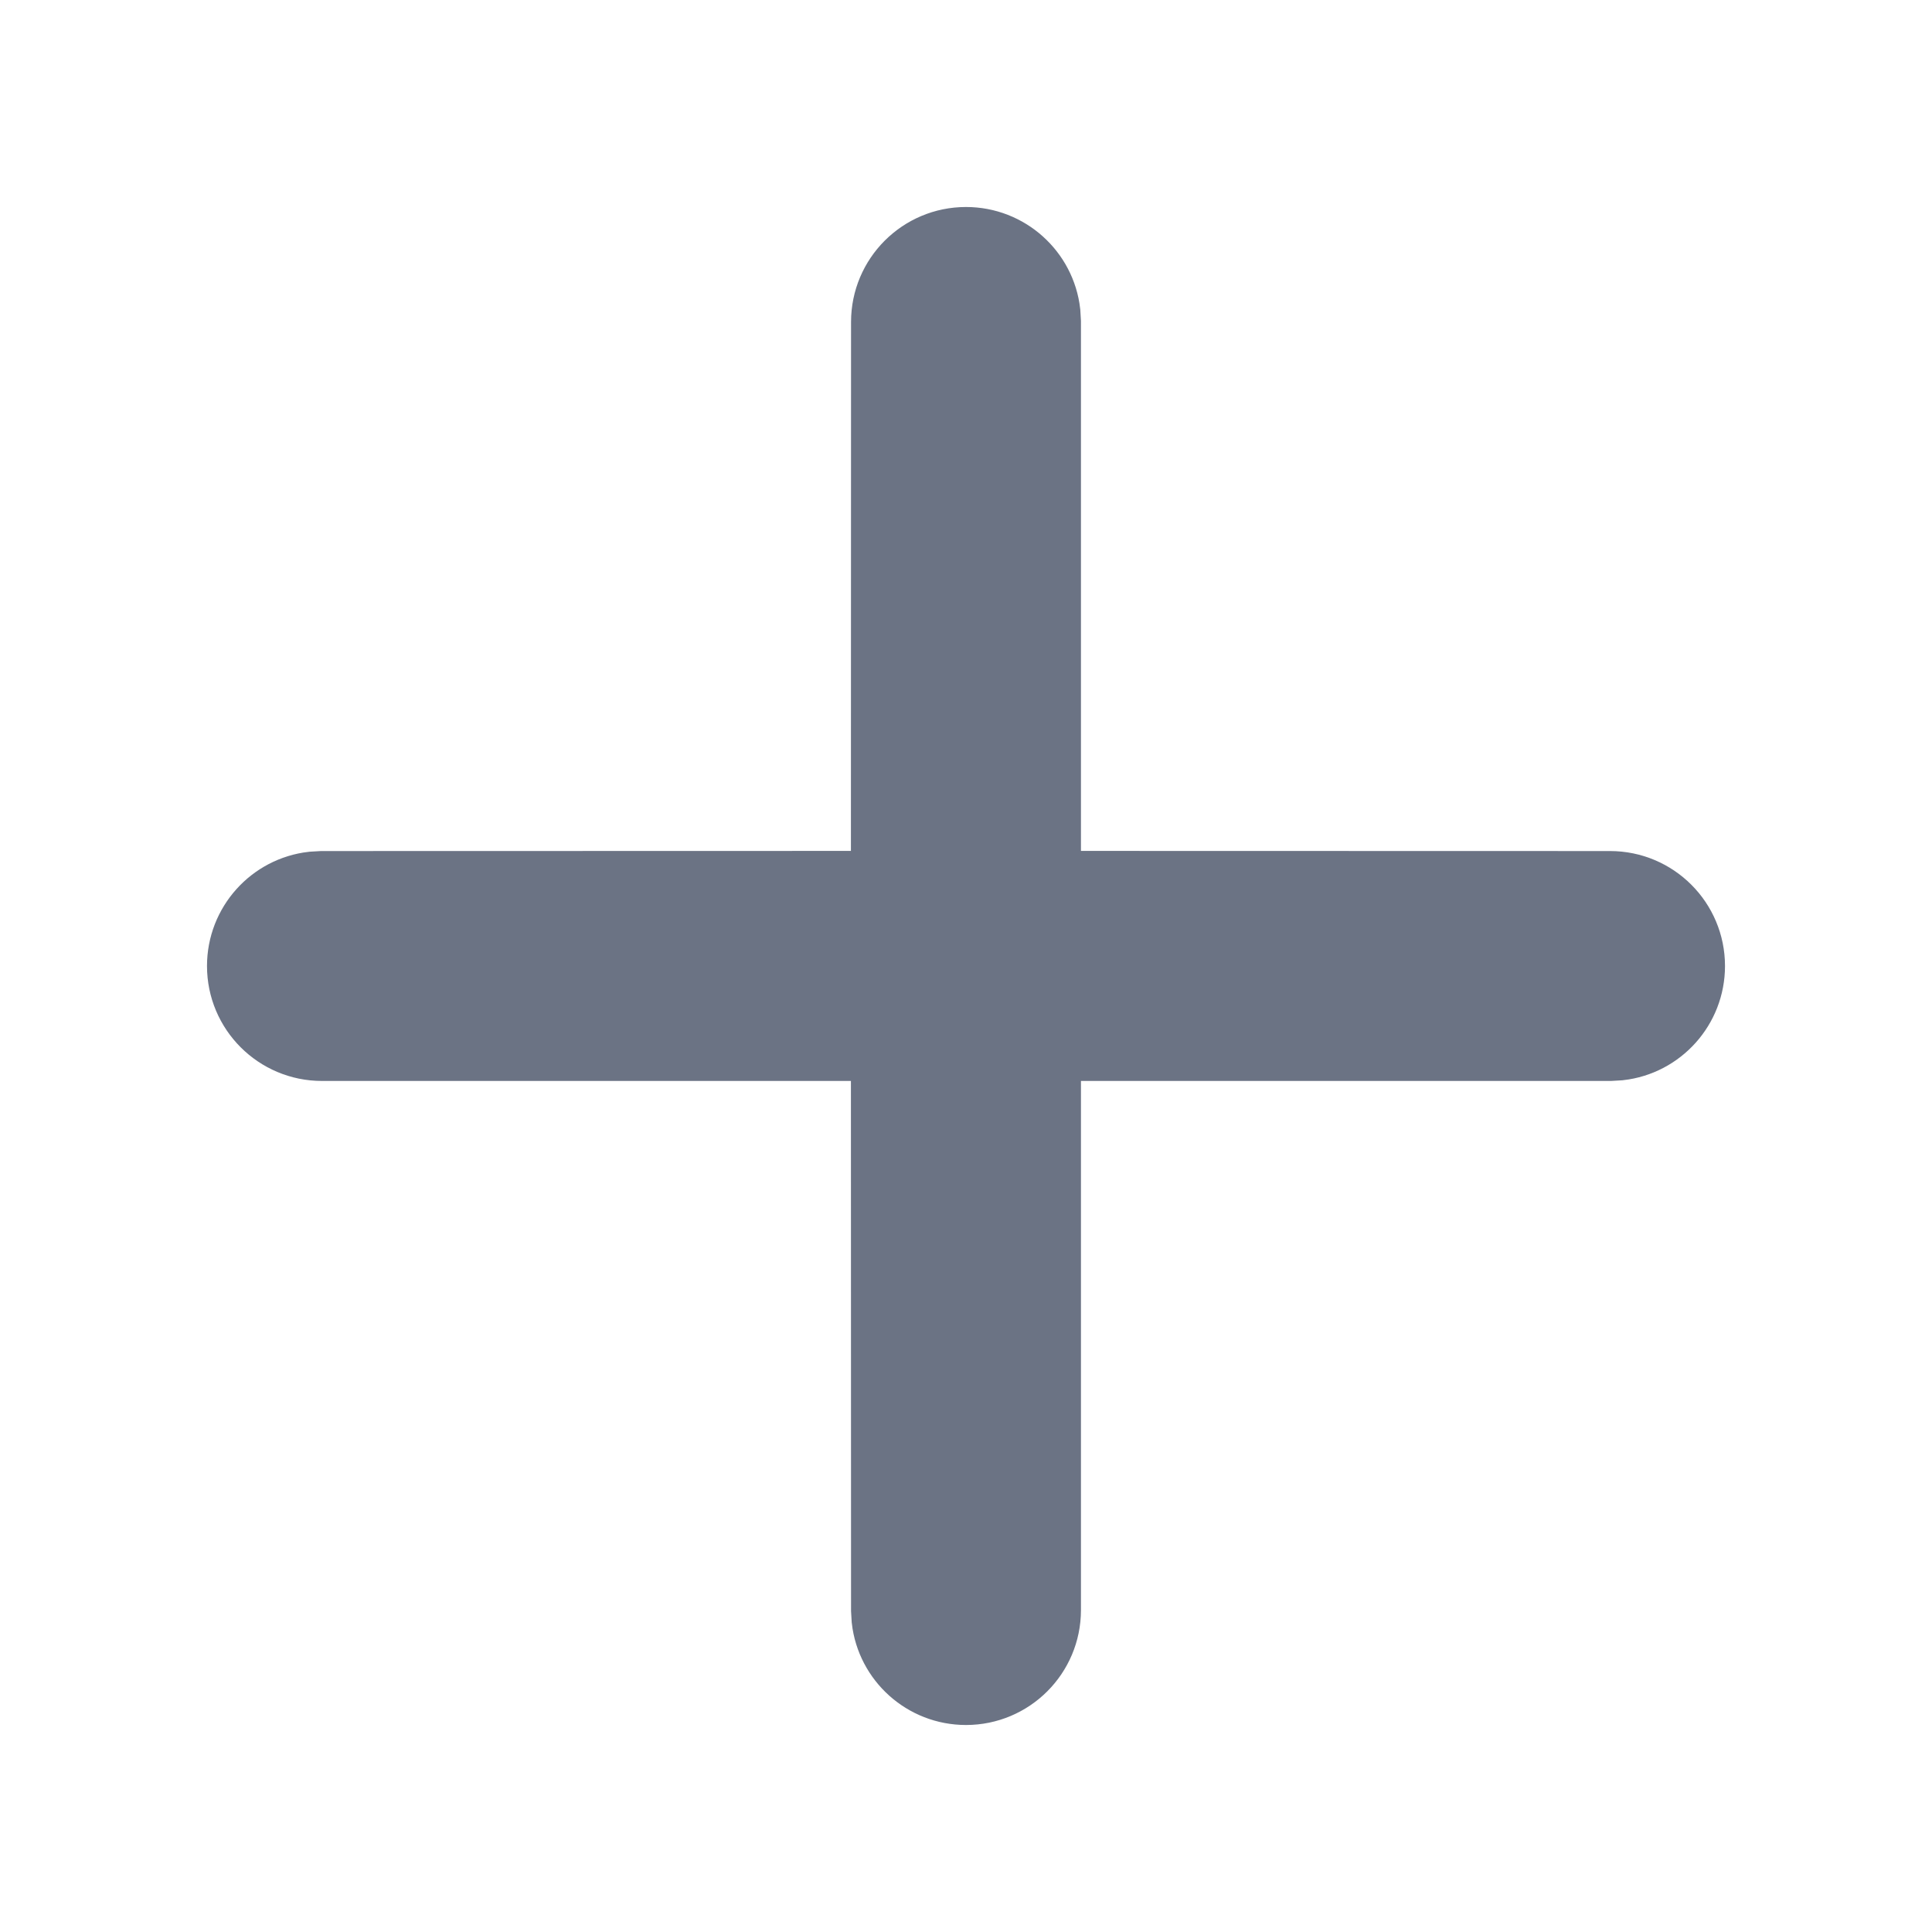
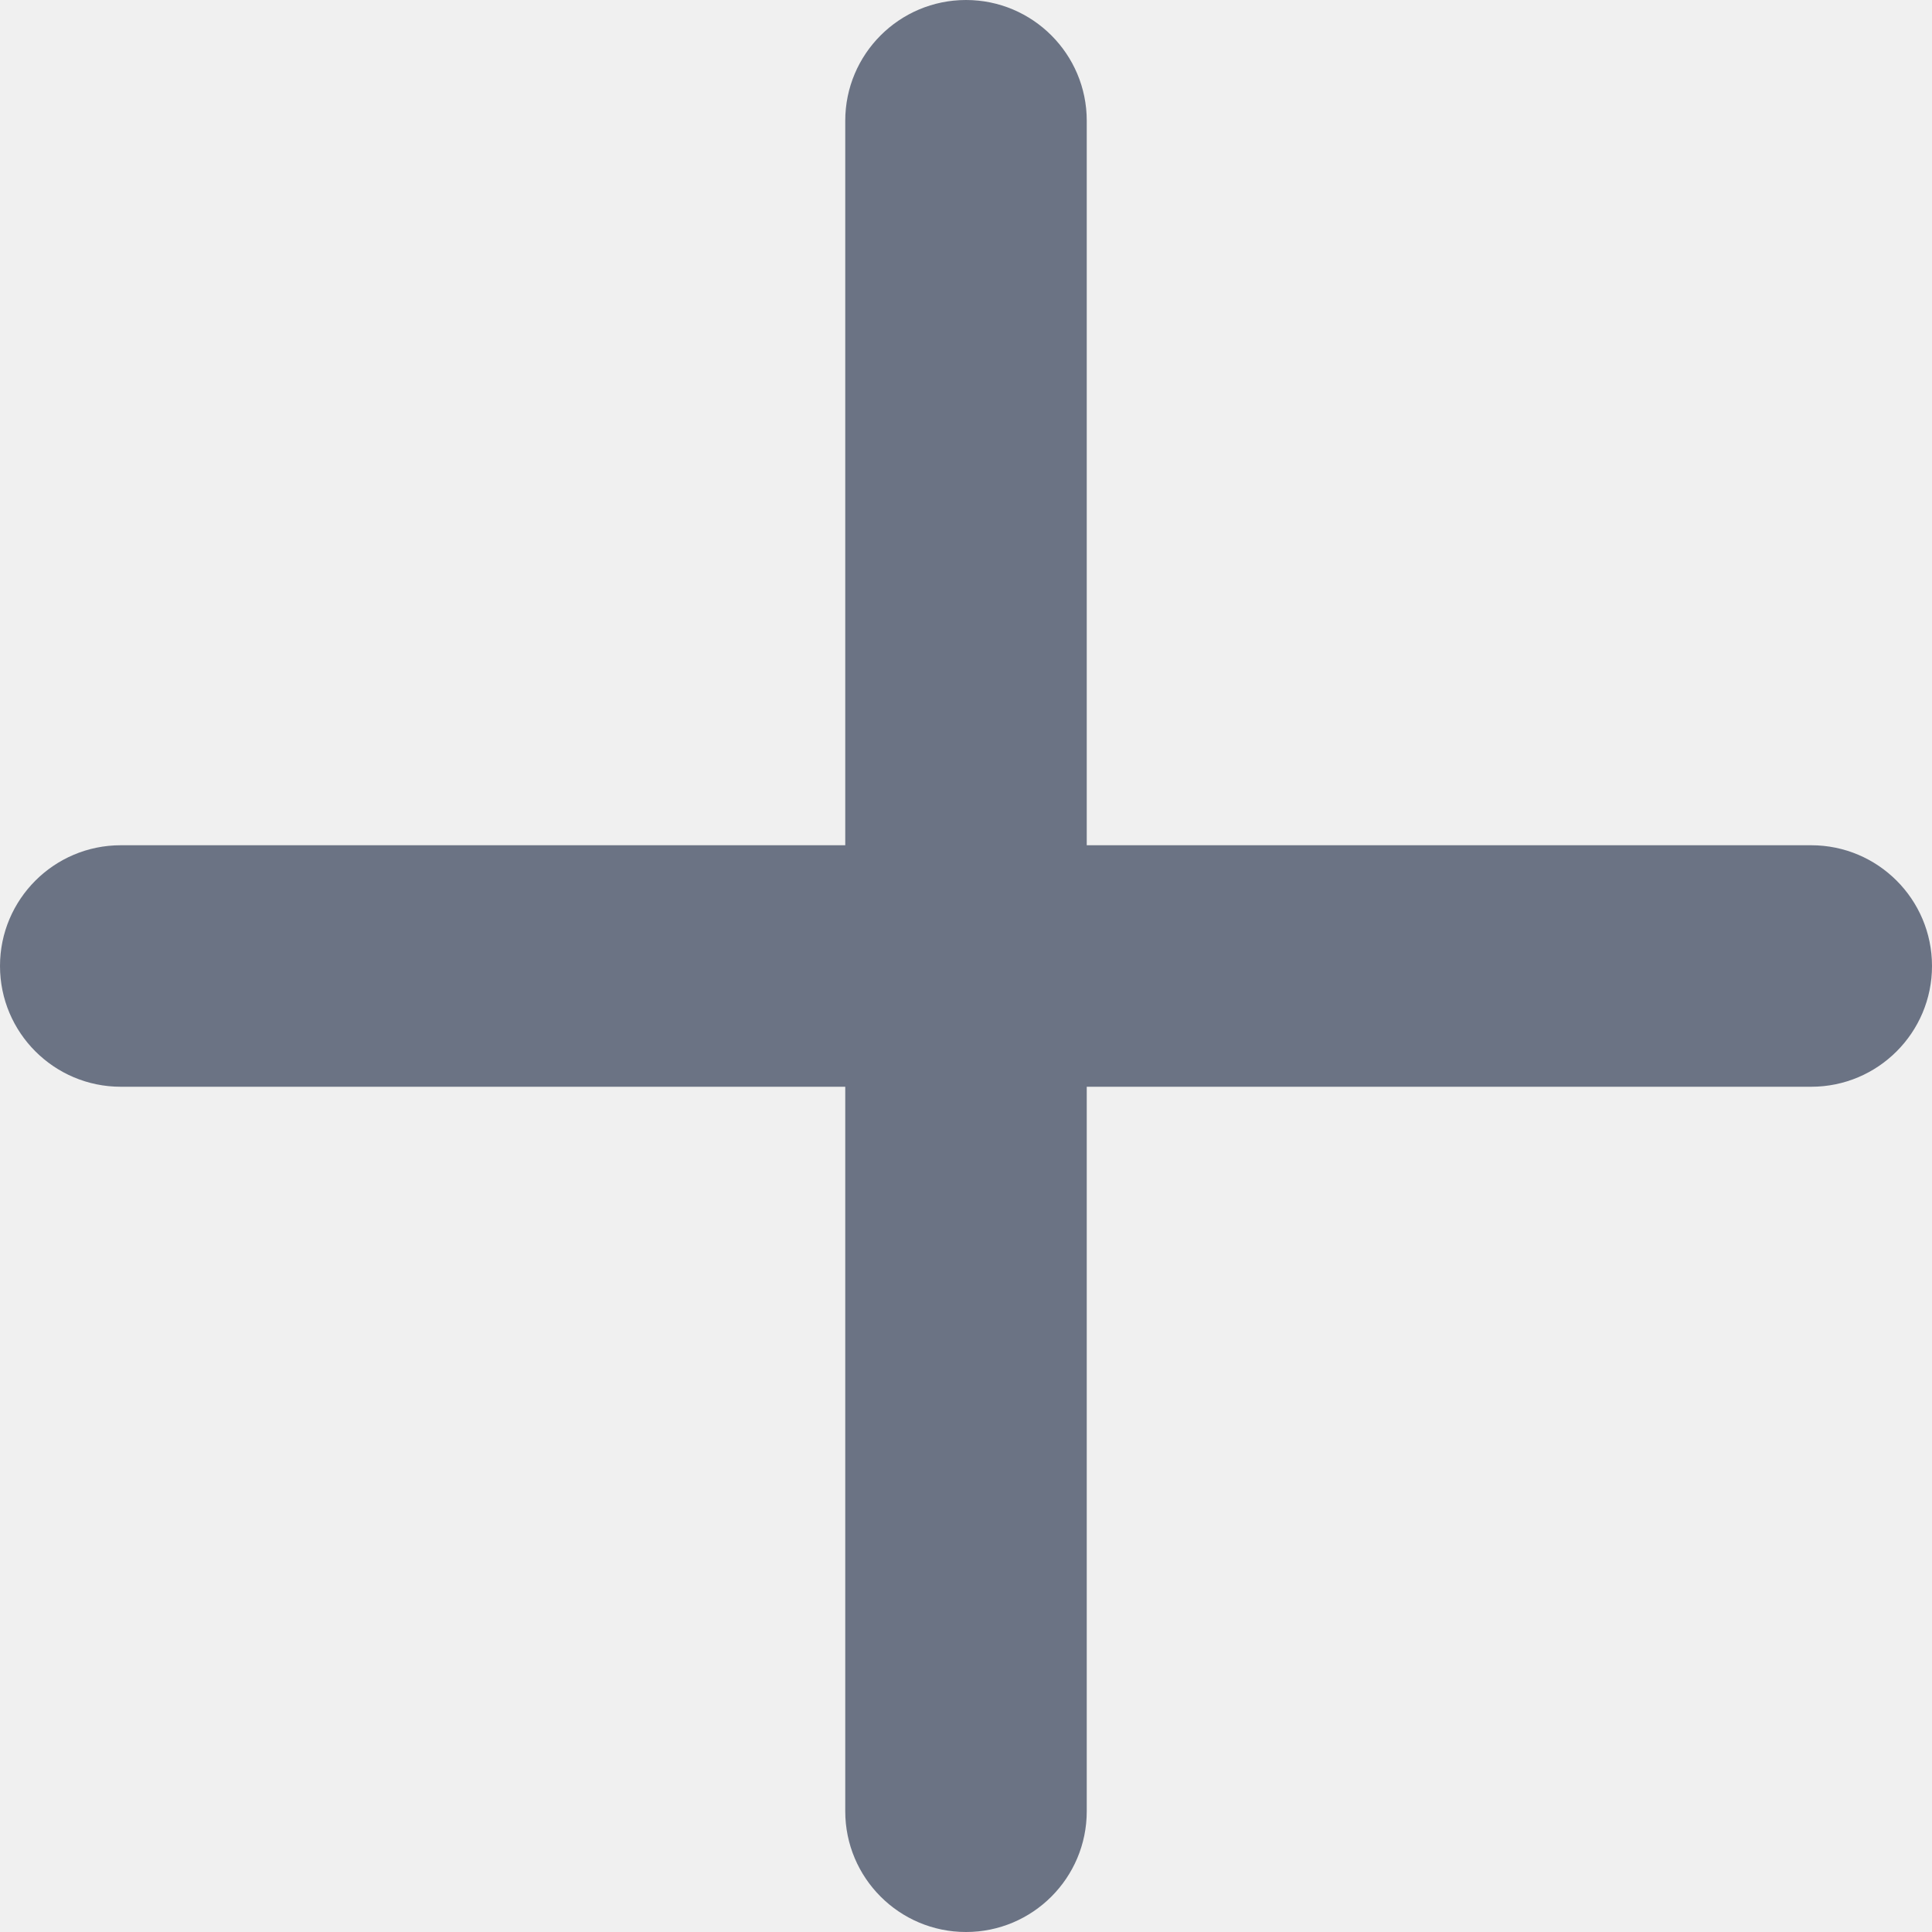
- <svg xmlns="http://www.w3.org/2000/svg" width="14px" height="14px" viewBox="0 0 14 14" version="1.1">
-   <g id="✅-REVAMP-1.1" stroke="none" stroke-width="1" fill="none" fill-rule="evenodd">
-     <g id="1.5---send/amount" transform="translate(-438, -481)">
-       <rect id="bg" fill="#F0F3F5" x="0" y="111" width="1366" height="679" />
-       <g id="send/content" transform="translate(351, 152)">
-         <rect id="bg" stroke="#F0F3F5" fill="#FFFFFF" x="0.5" y="0.5" width="755" height="597" rx="8" />
-         <g id="button/secondary/4/enable" transform="translate(40, 314)">
-           <path d="M156,0.5 C158.071,0.5 159.946,1.339 161.303,2.697 C162.661,4.054 163.5,5.929 163.5,8 L163.5,8 L163.5,36 C163.5,38.071 162.661,39.946 161.303,41.303 C159.946,42.661 158.071,43.5 156,43.5 L156,43.5 L8,43.5 C5.929,43.5 4.054,42.661 2.697,41.303 C1.339,39.946 0.5,38.071 0.5,36 L0.5,36 L0.5,8 C0.5,5.929 1.339,4.054 2.697,2.697 C4.054,1.339 5.929,0.5 8,0.5 L8,0.5 Z" id="Rectangle" stroke="#A7AFC0" />
-           <g id="button-inside" transform="translate(47, 11)">
-             <g id="icon/plus" transform="translate(0, 4)">
-               <rect id="Rectangle" x="0" y="0" width="14" height="14" />
-               <g id="plus" transform="translate(1.75, 1.75)" fill="#6B7384" fill-rule="nonzero" stroke="#6B7384" stroke-width="0.5">
-                 <path d="M5.25,0 C5.549,-1.83179141e-17 5.796,0.225 5.829,0.515 L5.833,0.583 L5.833,4.666 L9.917,4.667 C10.239,4.667 10.5,4.928 10.5,5.25 C10.5,5.549 10.275,5.796 9.985,5.829 L9.917,5.833 L5.833,5.833 L5.833,9.917 C5.833,10.239 5.572,10.5 5.25,10.5 C4.951,10.5 4.704,10.275 4.671,9.985 L4.667,9.917 L4.666,5.833 L0.583,5.833 C0.261,5.833 0,5.572 0,5.25 C0,4.951 0.225,4.704 0.515,4.671 L0.583,4.667 L4.666,4.666 L4.667,0.583 C4.667,0.261 4.928,1.97269844e-17 5.25,0 Z" id="Combined-Shape" />
-               </g>
-             </g>
-           </g>
-         </g>
-       </g>
-     </g>
-   </g>
+ <svg xmlns="http://www.w3.org/2000/svg" width="16" height="16" viewBox="0 0 16 16" fill="none">
+   <path d="M9 1C9 0.448 8.552 0 8 0C7.448 0 7 0.448 7 1V7H1C0.448 7 0 7.448 0 8C0 8.552 0.448 9 1 9H7V15C7 15.552 7.448 16 8 16C8.552 16 9 15.552 9 15V9H15C15.552 9 16 8.552 16 8C16 7.448 15.552 7 15 7H9V1Z" fill="#6B7384" />
</svg>
